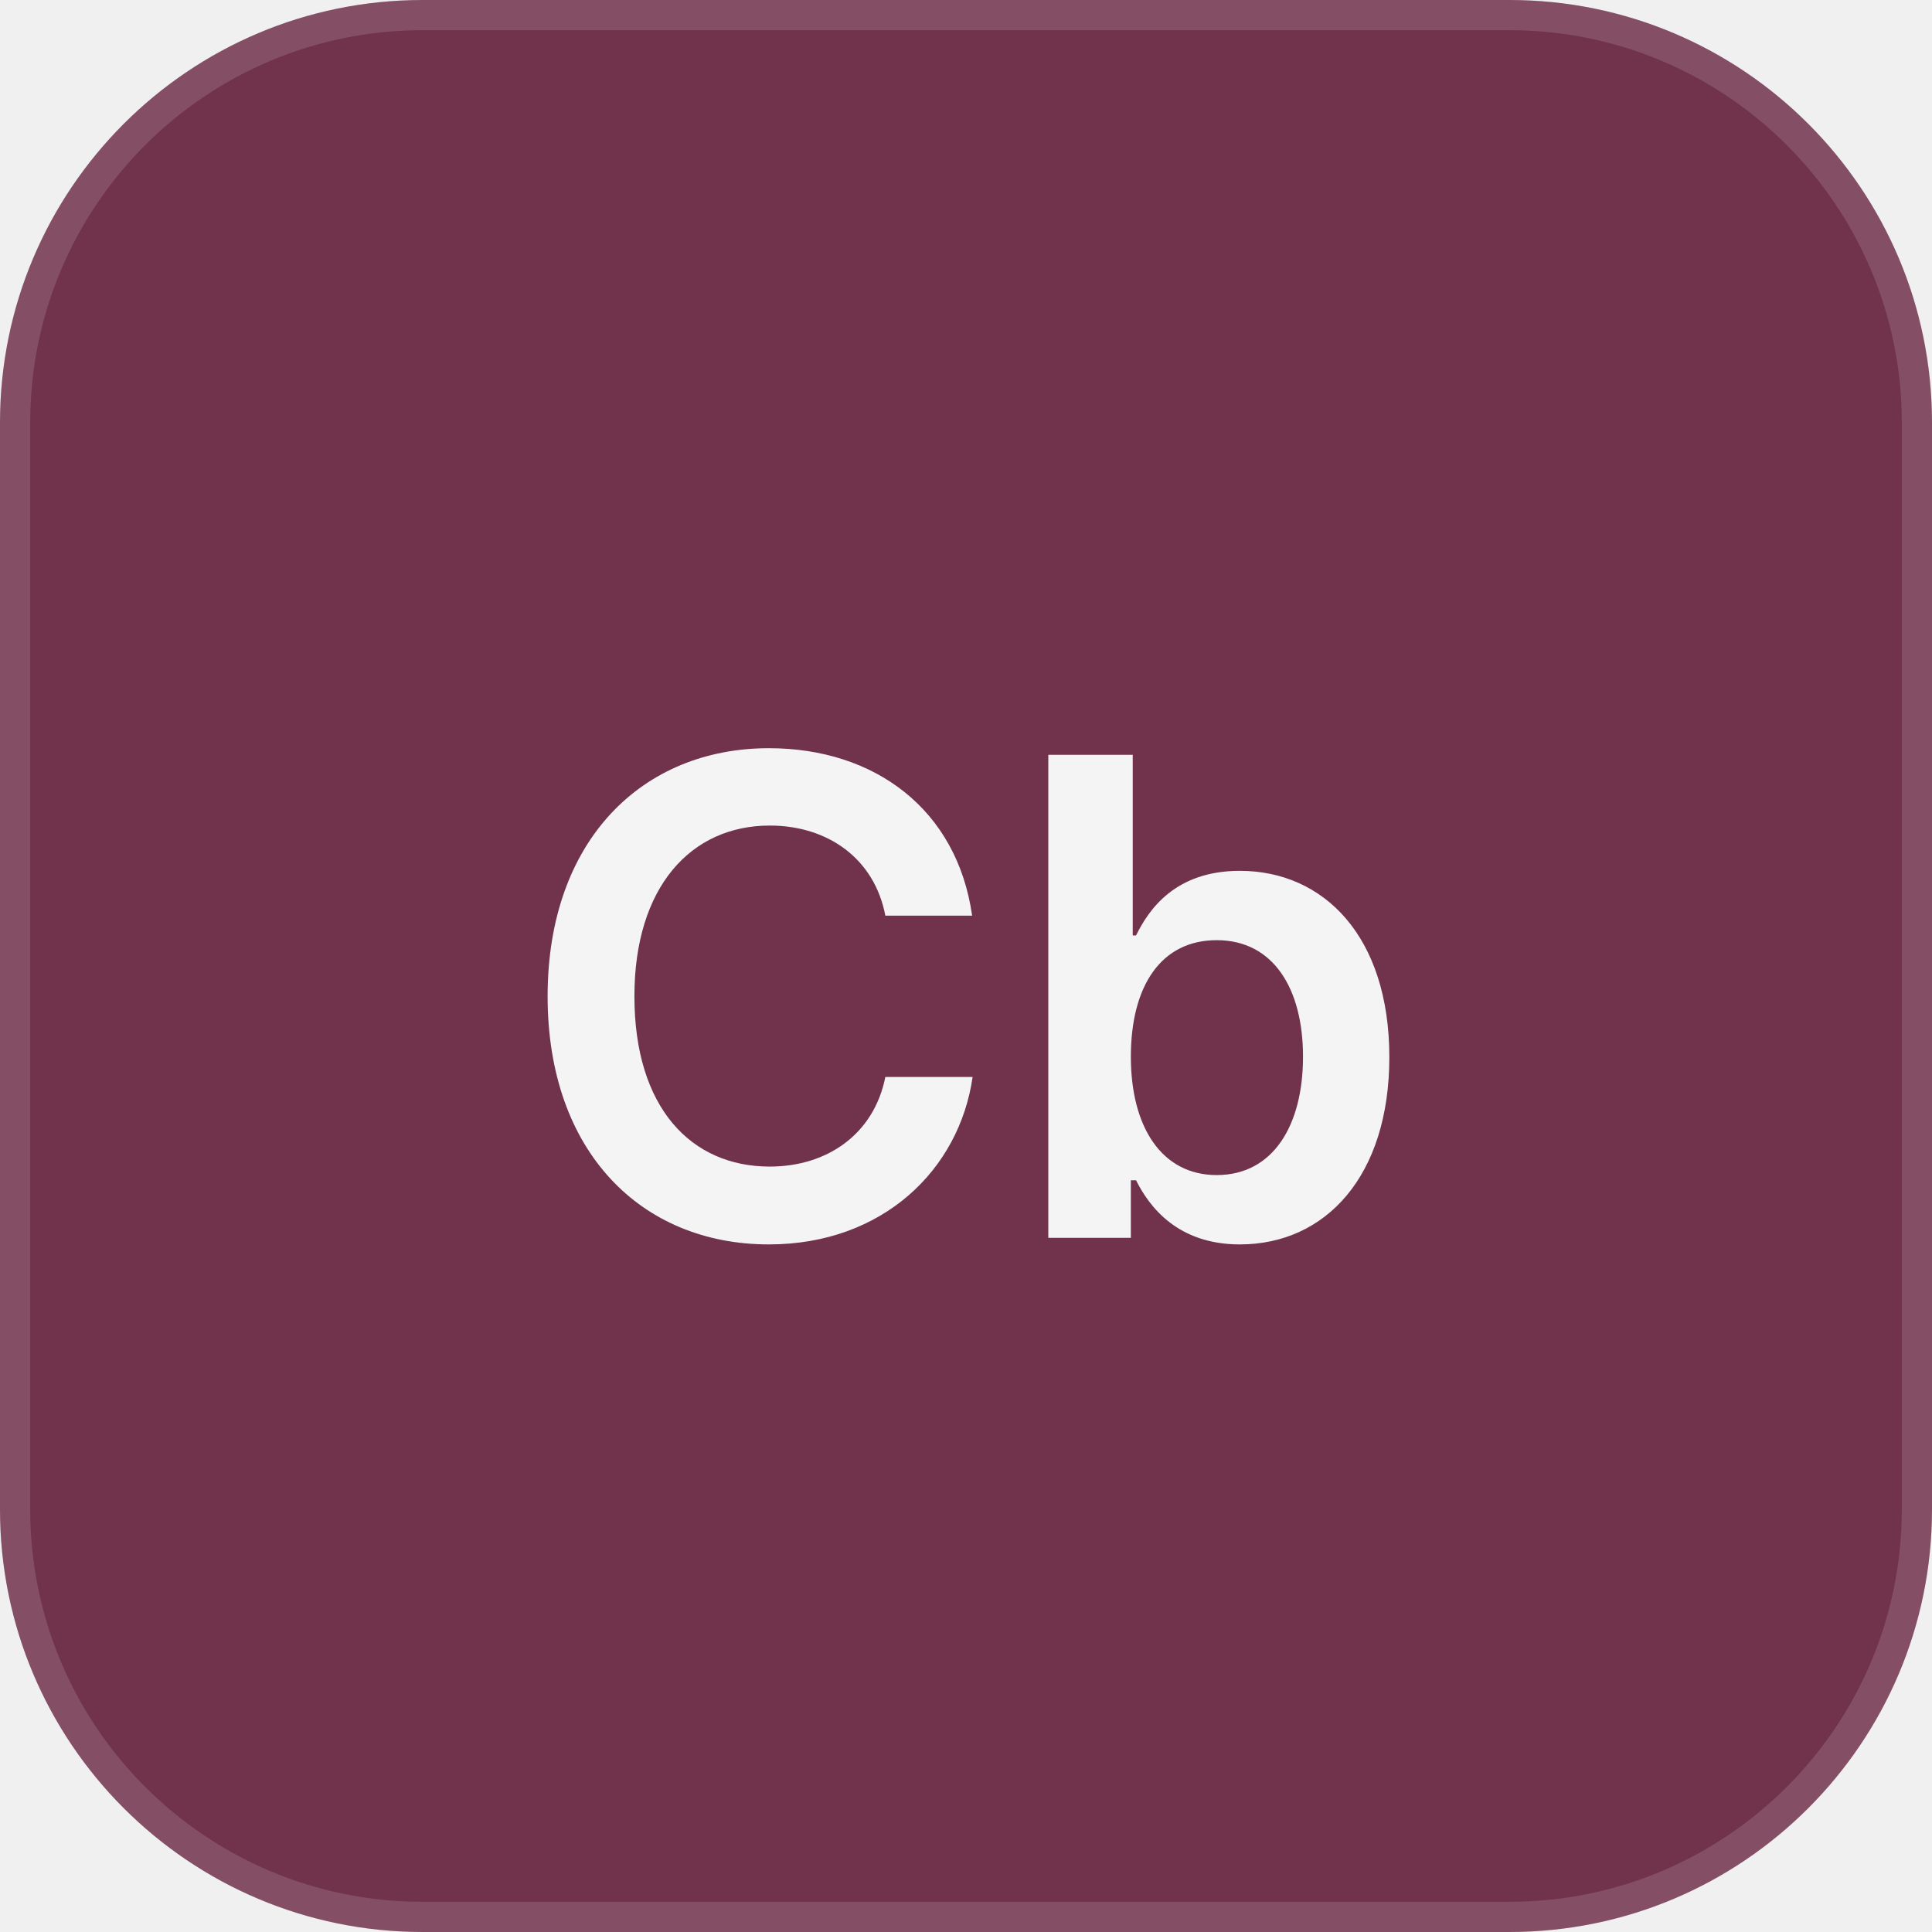
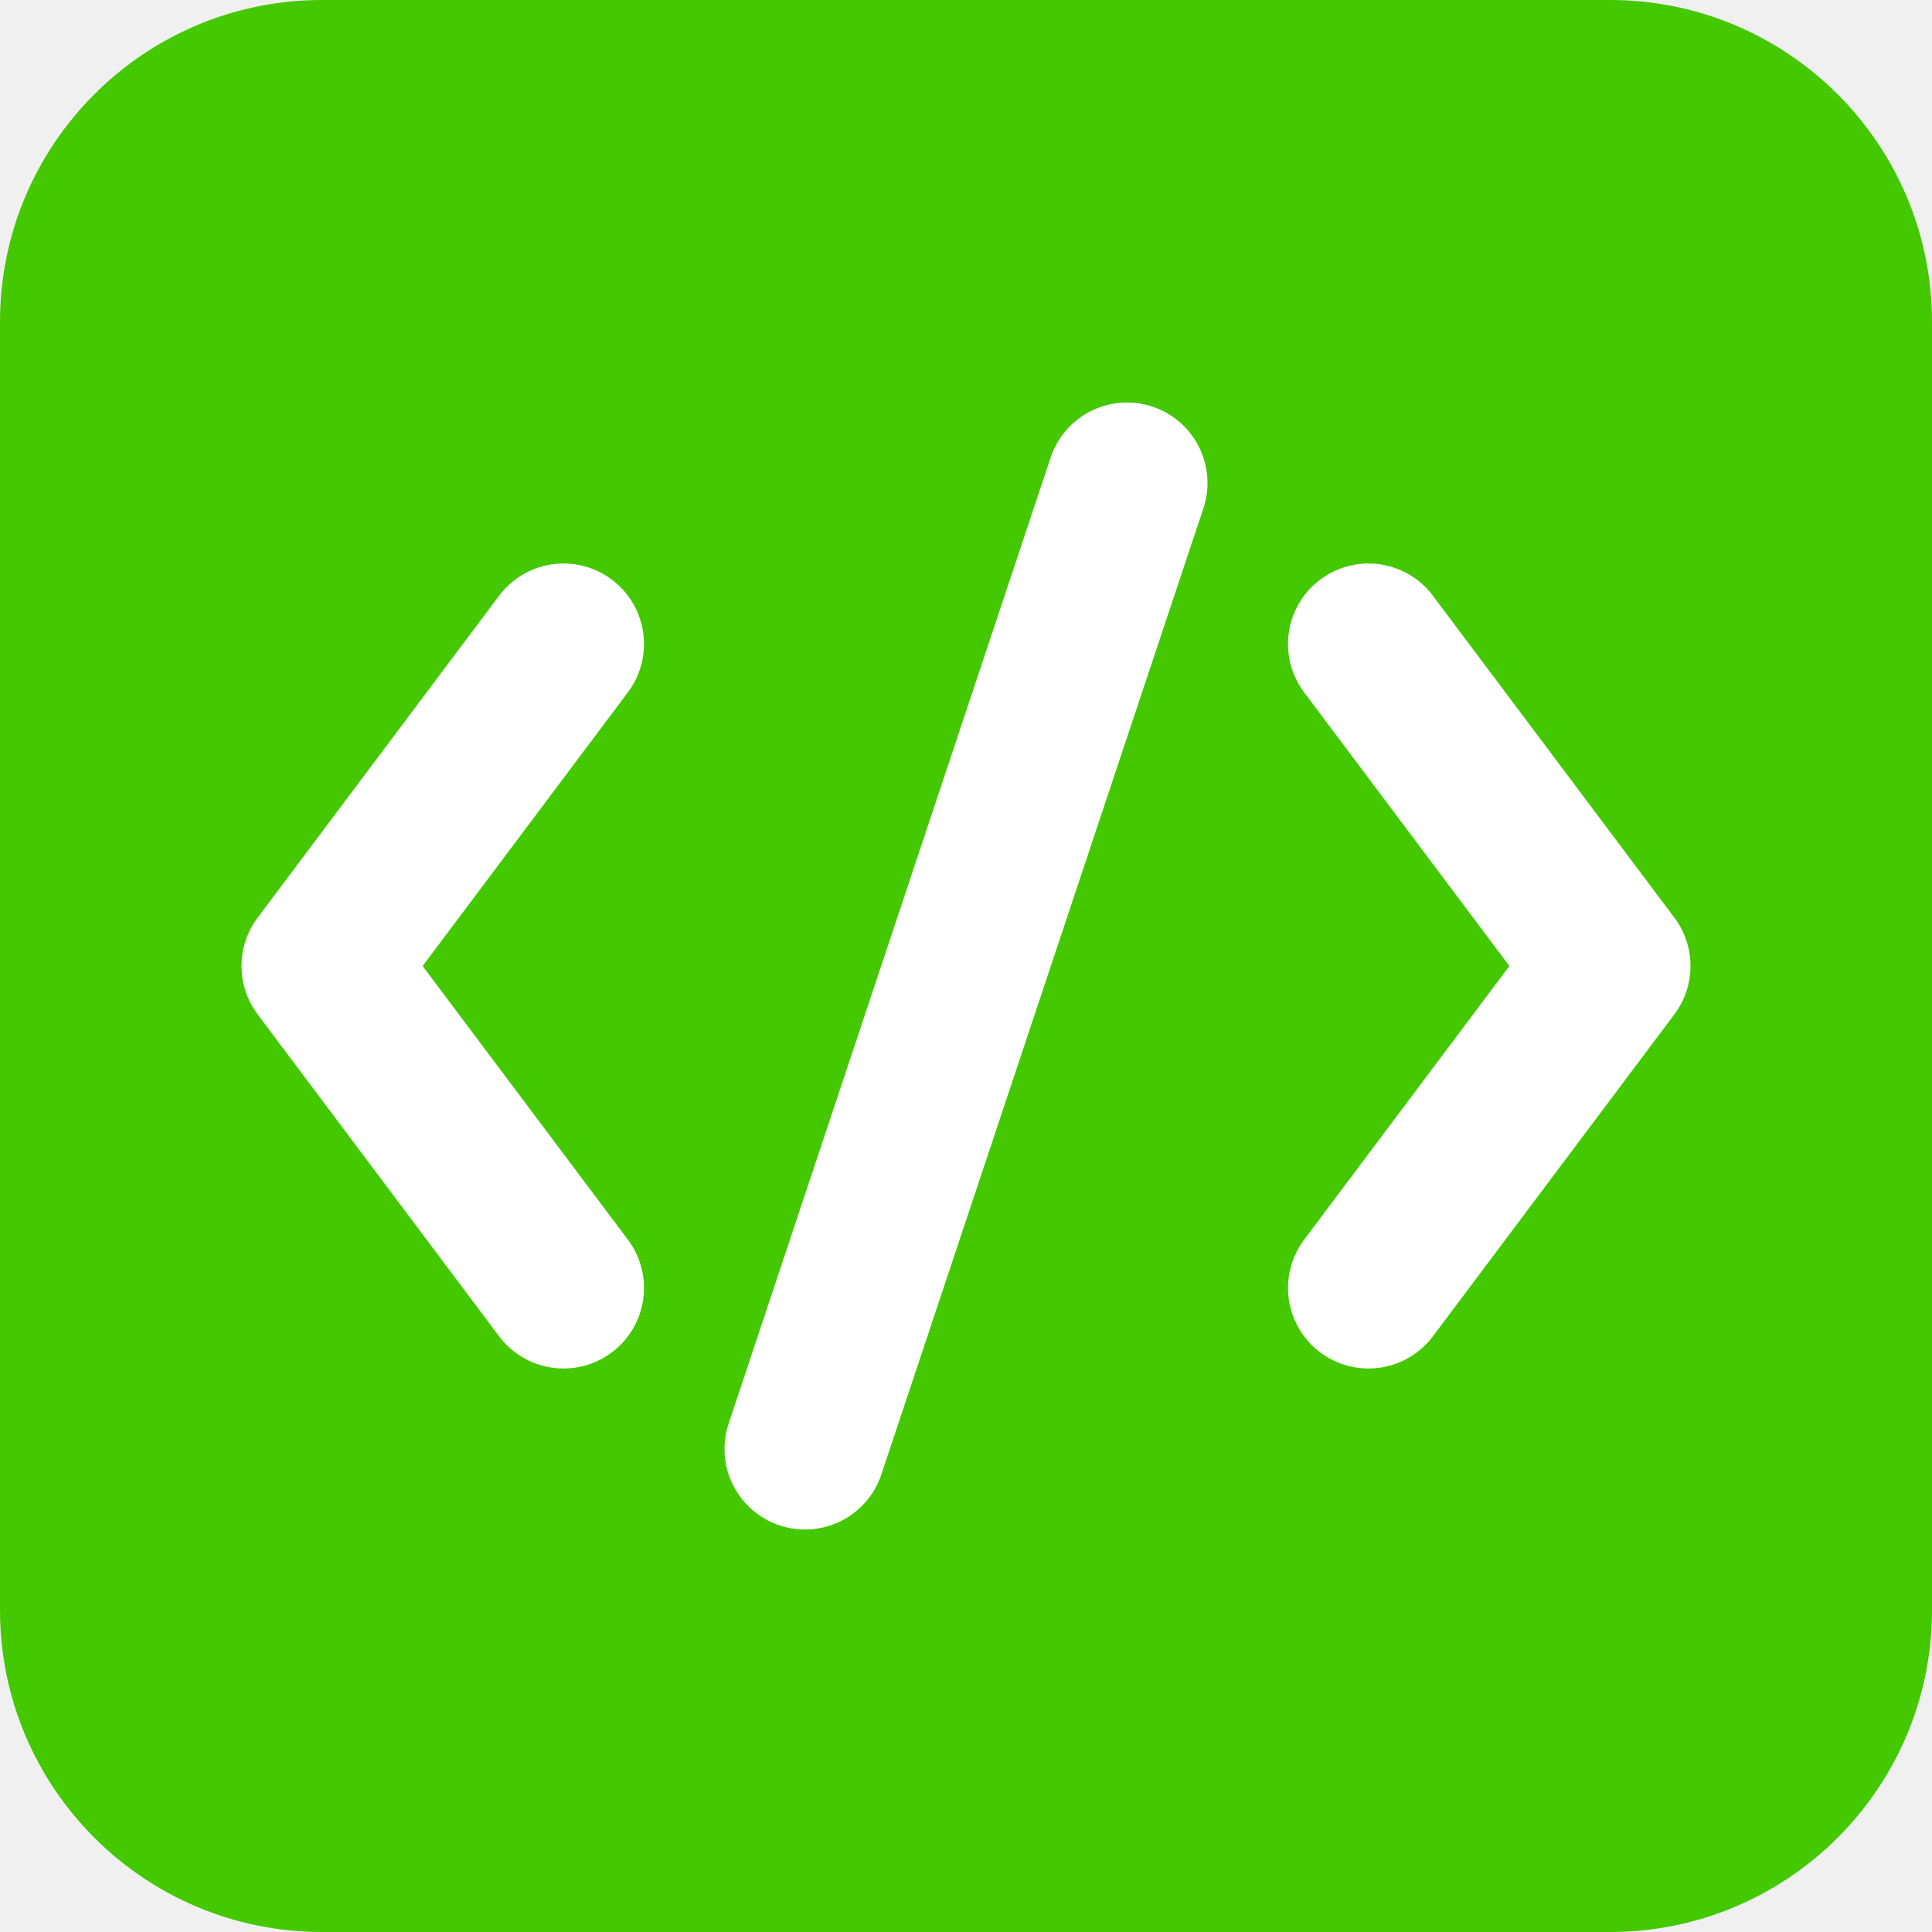
- <svg xmlns="http://www.w3.org/2000/svg" width="64" height="64" viewBox="0 0 64 64">
-   <rect width="64" height="64" rx="14" fill="hsl(335 38% 32%)" />
-   <rect x="0.5" y="0.5" width="63" height="63" rx="13.5" fill="none" stroke="rgba(255,255,255,.14)" />
-   <text x="32" y="33" text-anchor="middle" dominant-baseline="central" font-family="-apple-system,'Segoe UI',system-ui,'PingFang SC','Microsoft YaHei',sans-serif" font-size="22" font-weight="600" fill="#f4f4f5">Cb</text>
+ <svg xmlns="http://www.w3.org/2000/svg" viewBox="0 0 24 24" fill="none">
+   <rect width="24" height="24" rx="4" fill="#44C800" />
+   <path d="M7 8l-3 4 3 4M17 8l3 4-3 4M14 6l-4 12" stroke="#fff" stroke-width="2" stroke-linecap="round" stroke-linejoin="round" />
</svg>
